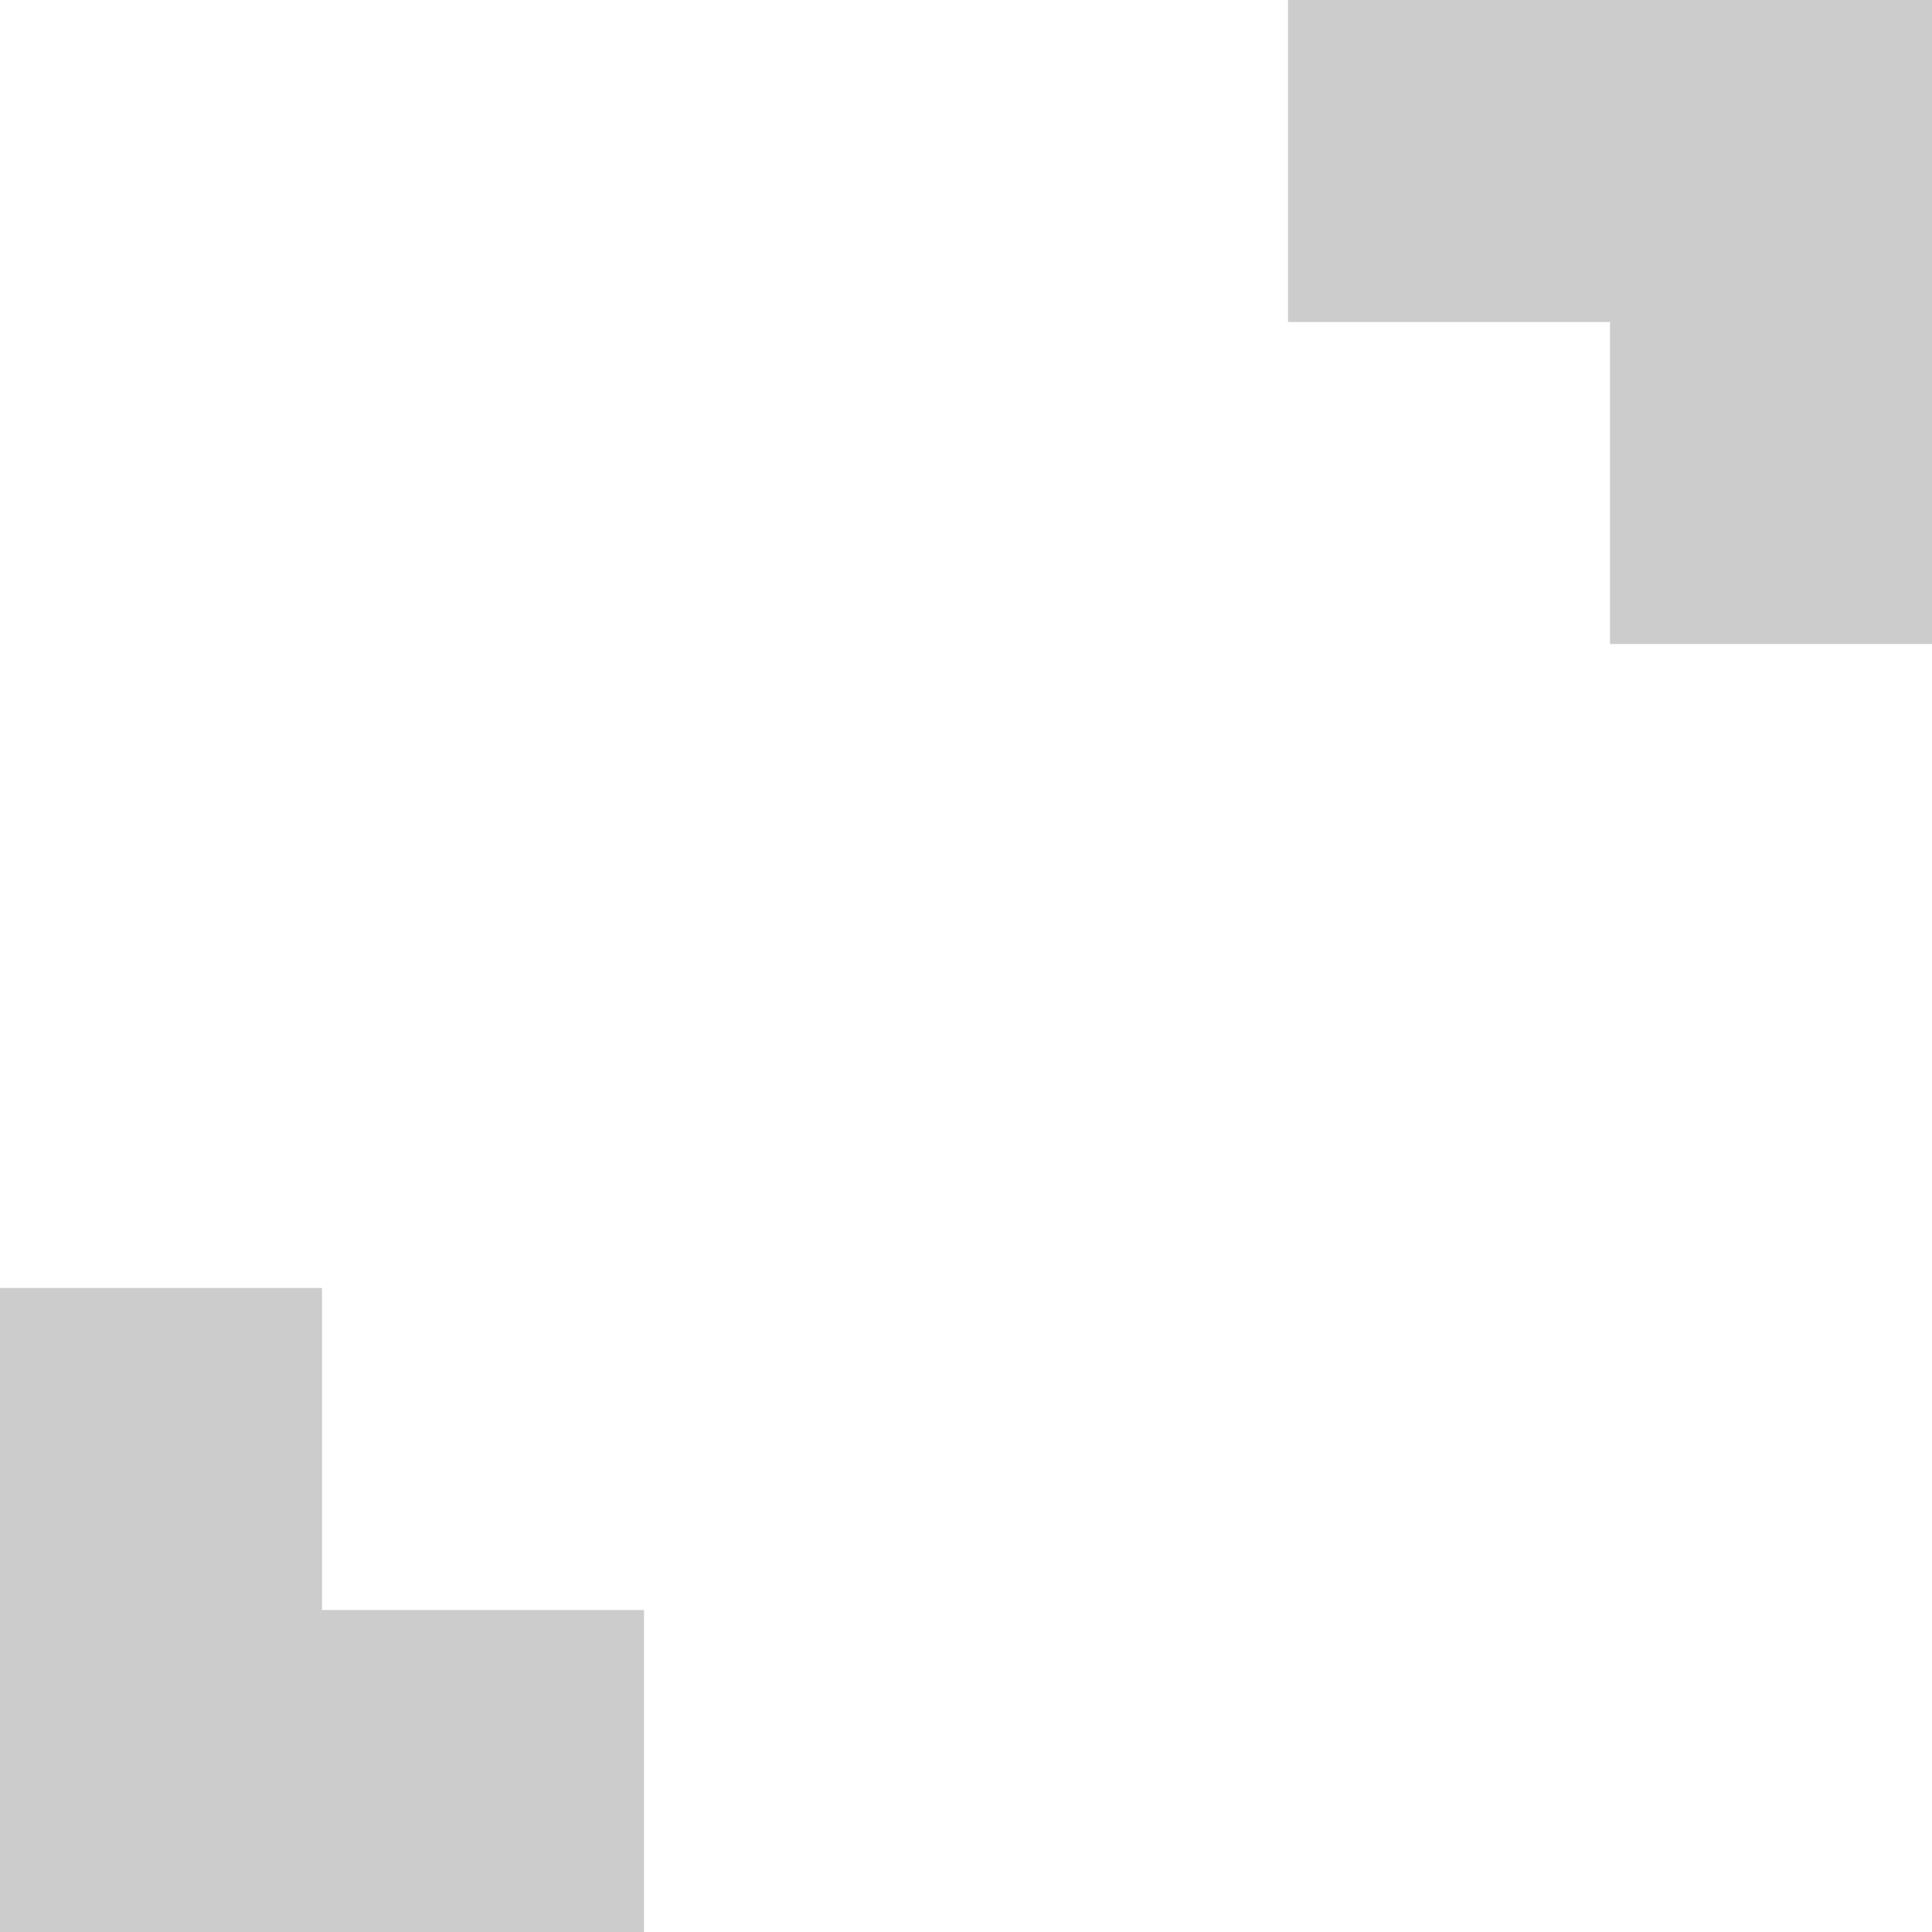
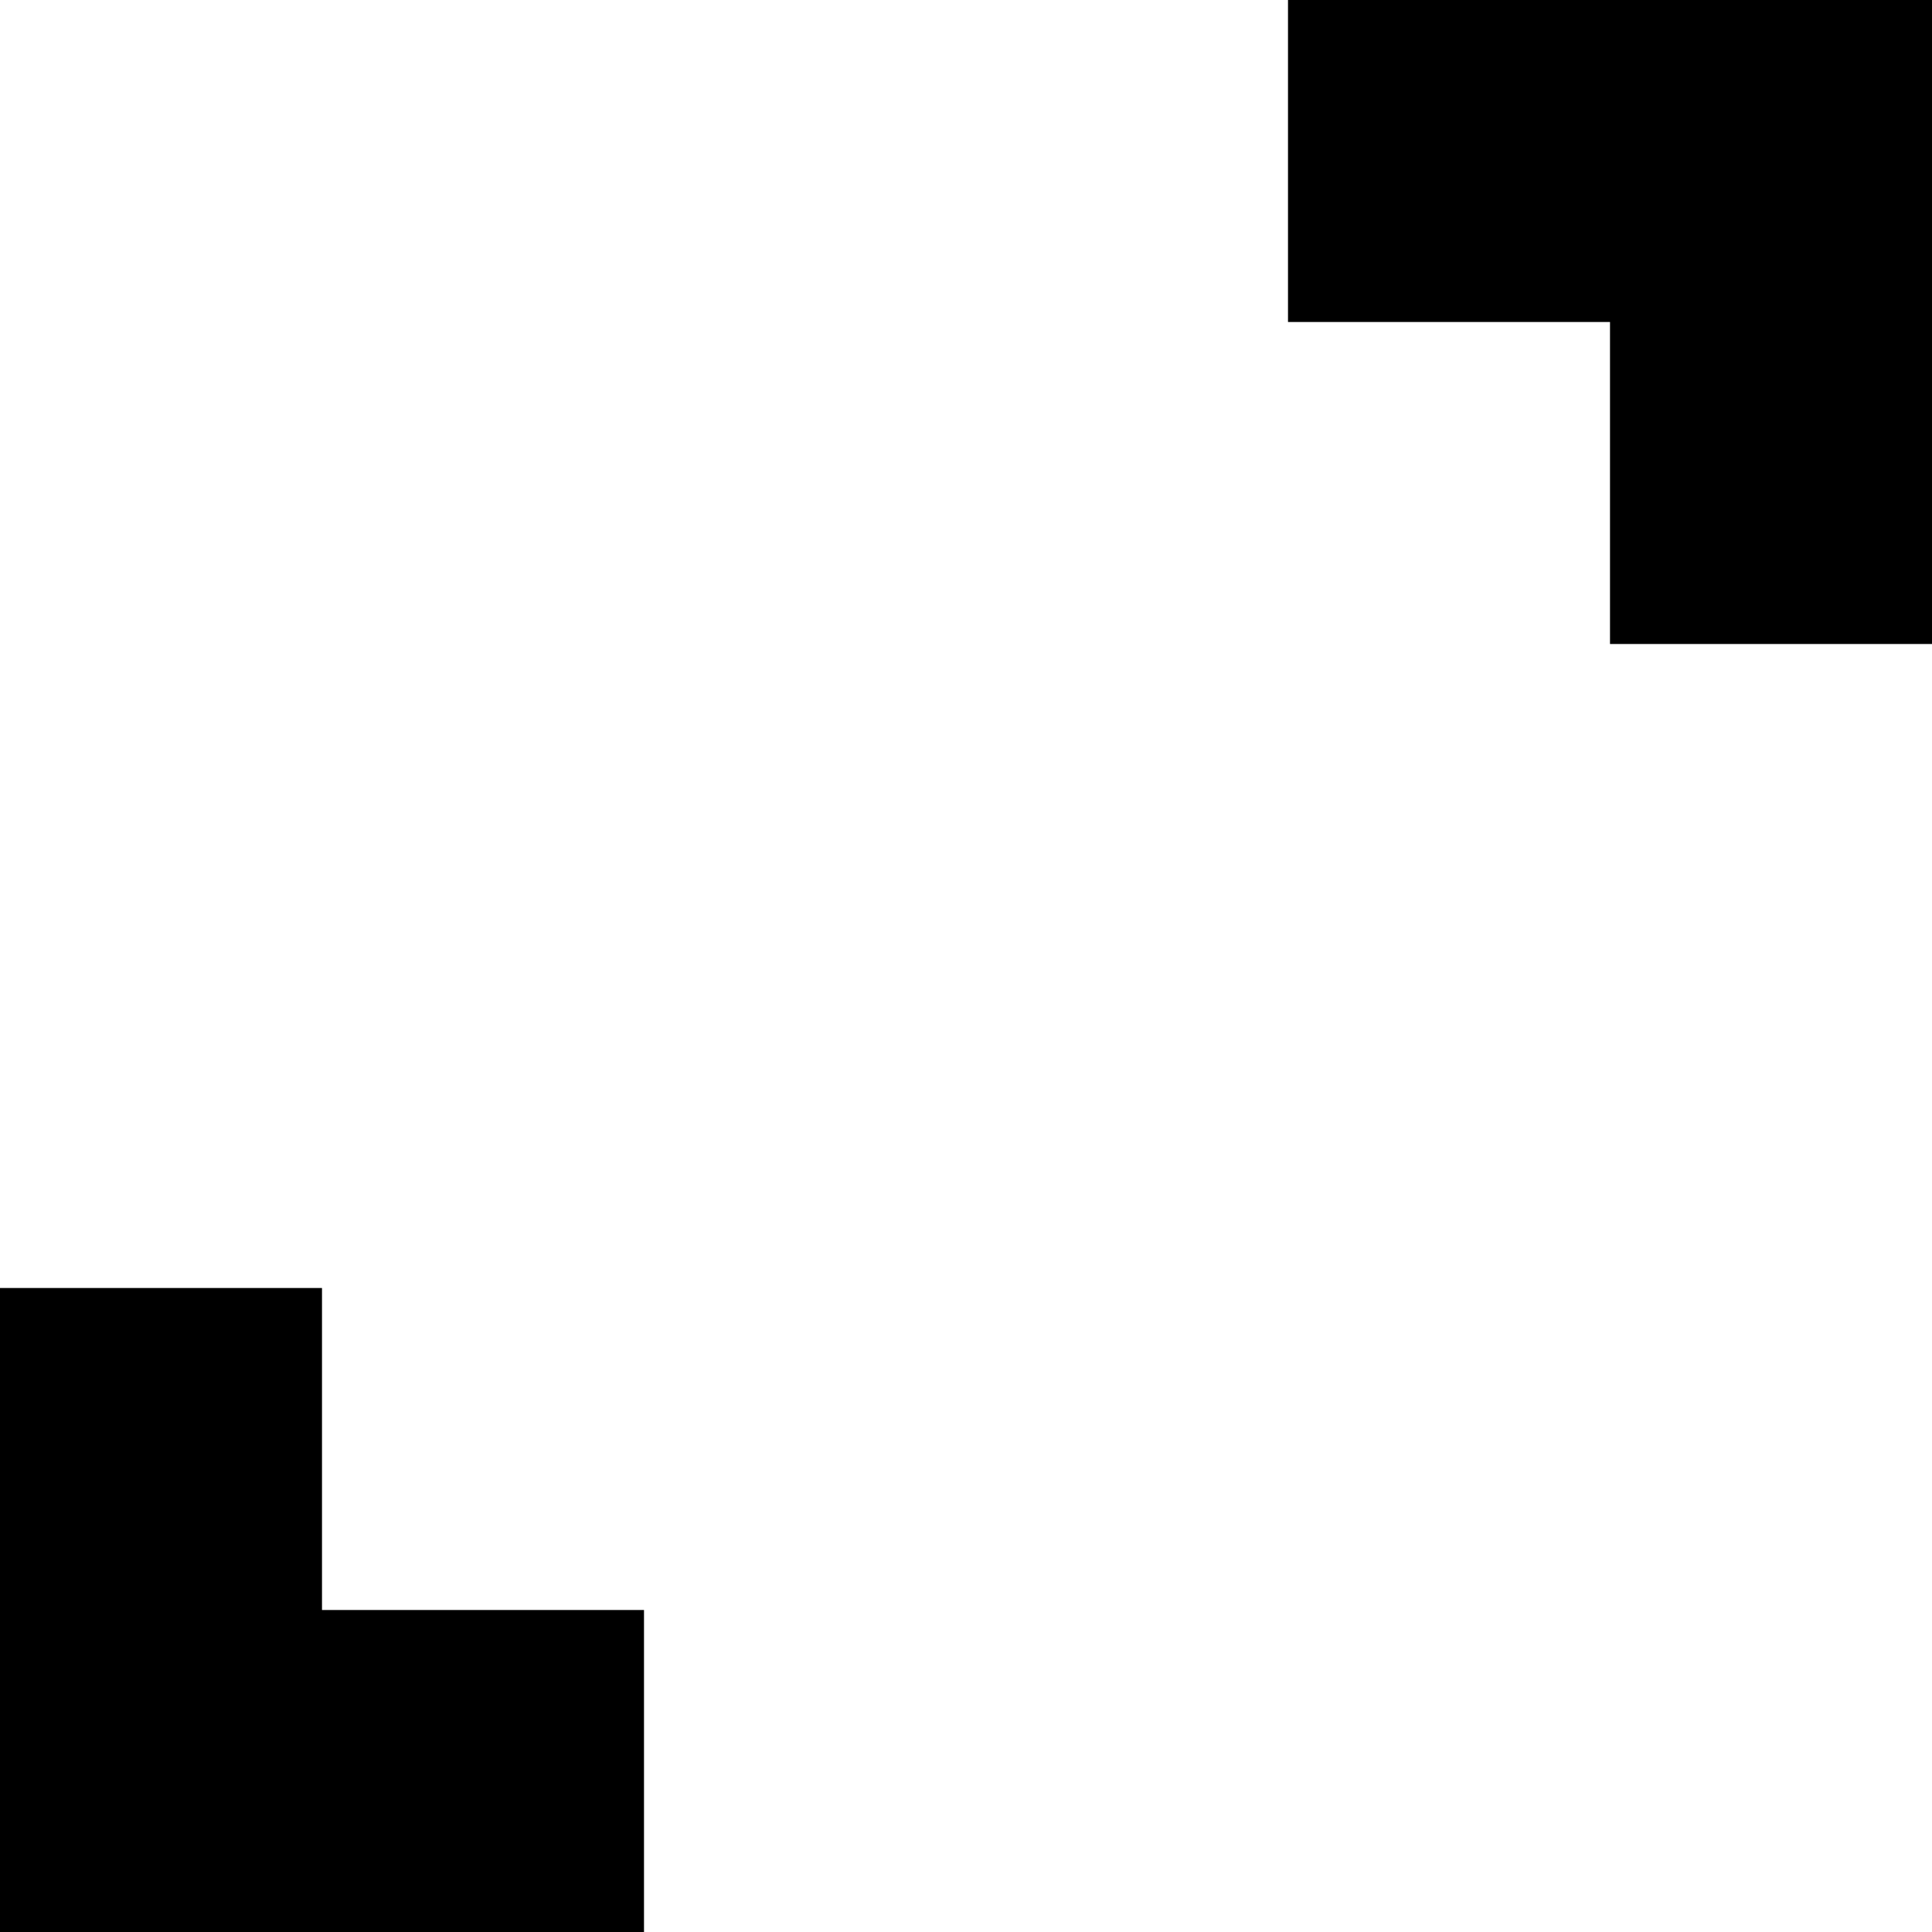
<svg xmlns="http://www.w3.org/2000/svg" preserveAspectRatio="none" overflow="visible" style="display: block;" width="12" height="12" viewBox="0 0 12 12" fill="none">
-   <g id="Check">
-     <path id="Check_2" d="M1 8V11H4M8 1H11V4" stroke="black" stroke-opacity="0.2" stroke-width="2" />
+   <g id="Icon/12x12">
+     <path id="Check" d="M1 8V11H4M8 1H11V4" stroke="black" stroke-width="2" />
  </g>
</svg>
